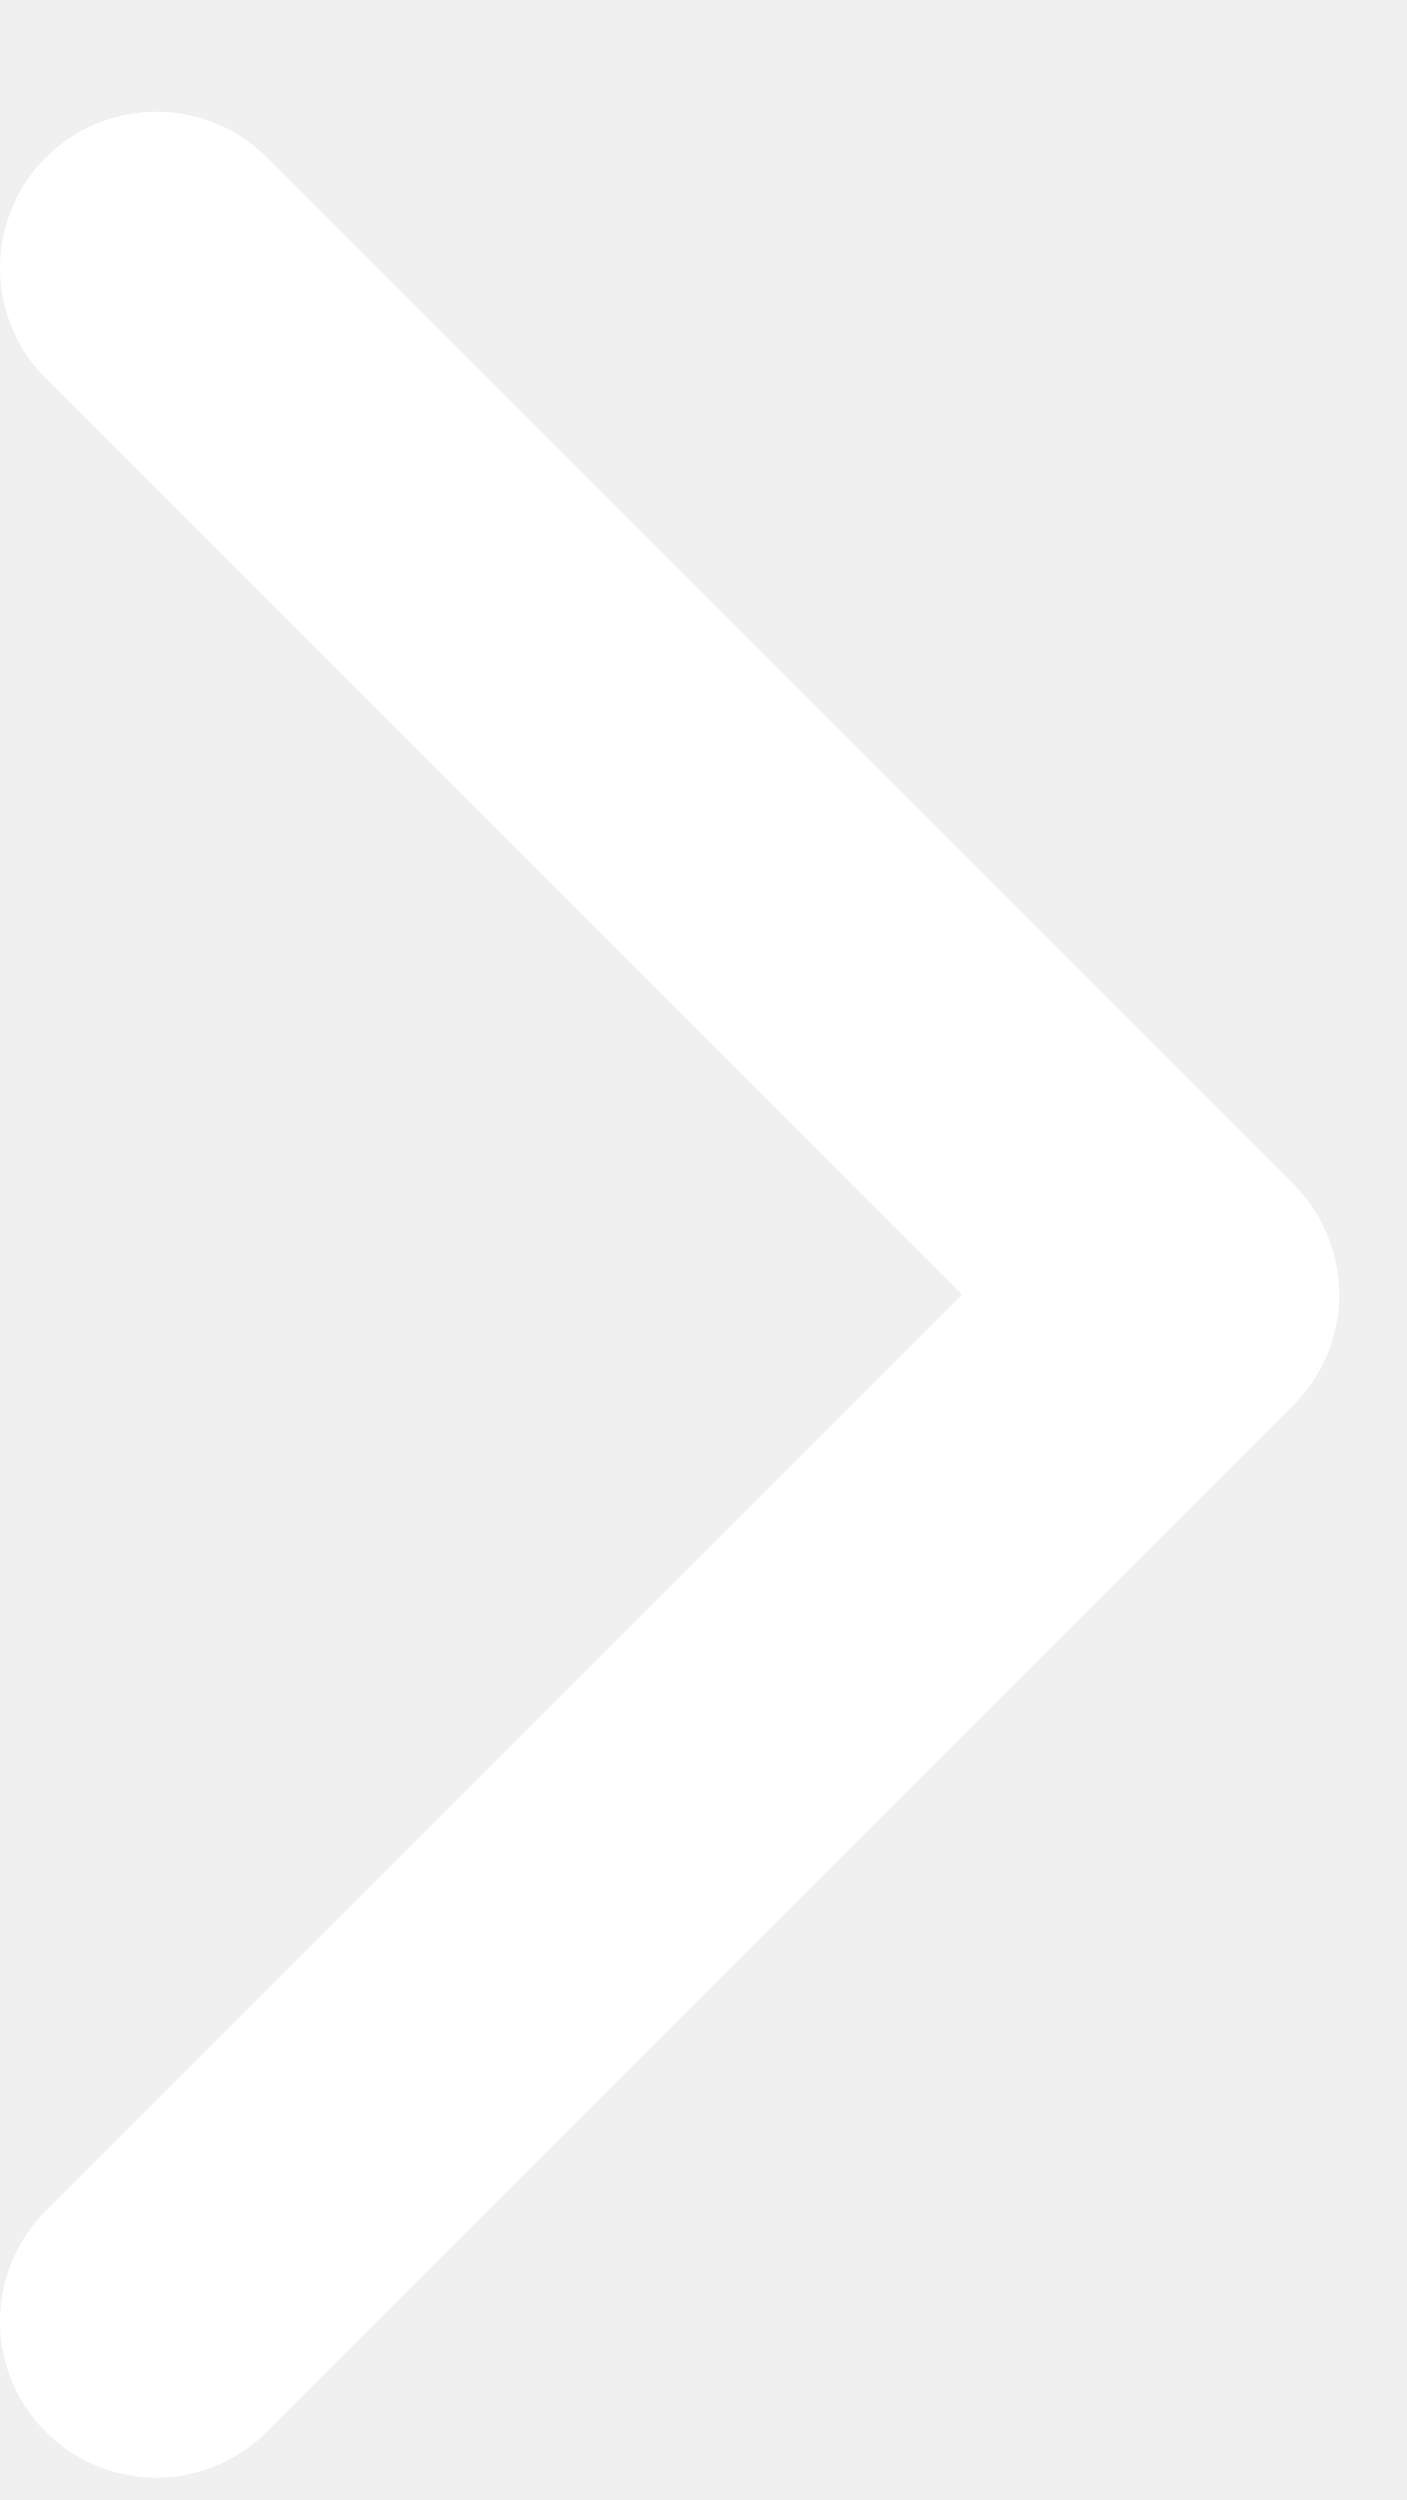
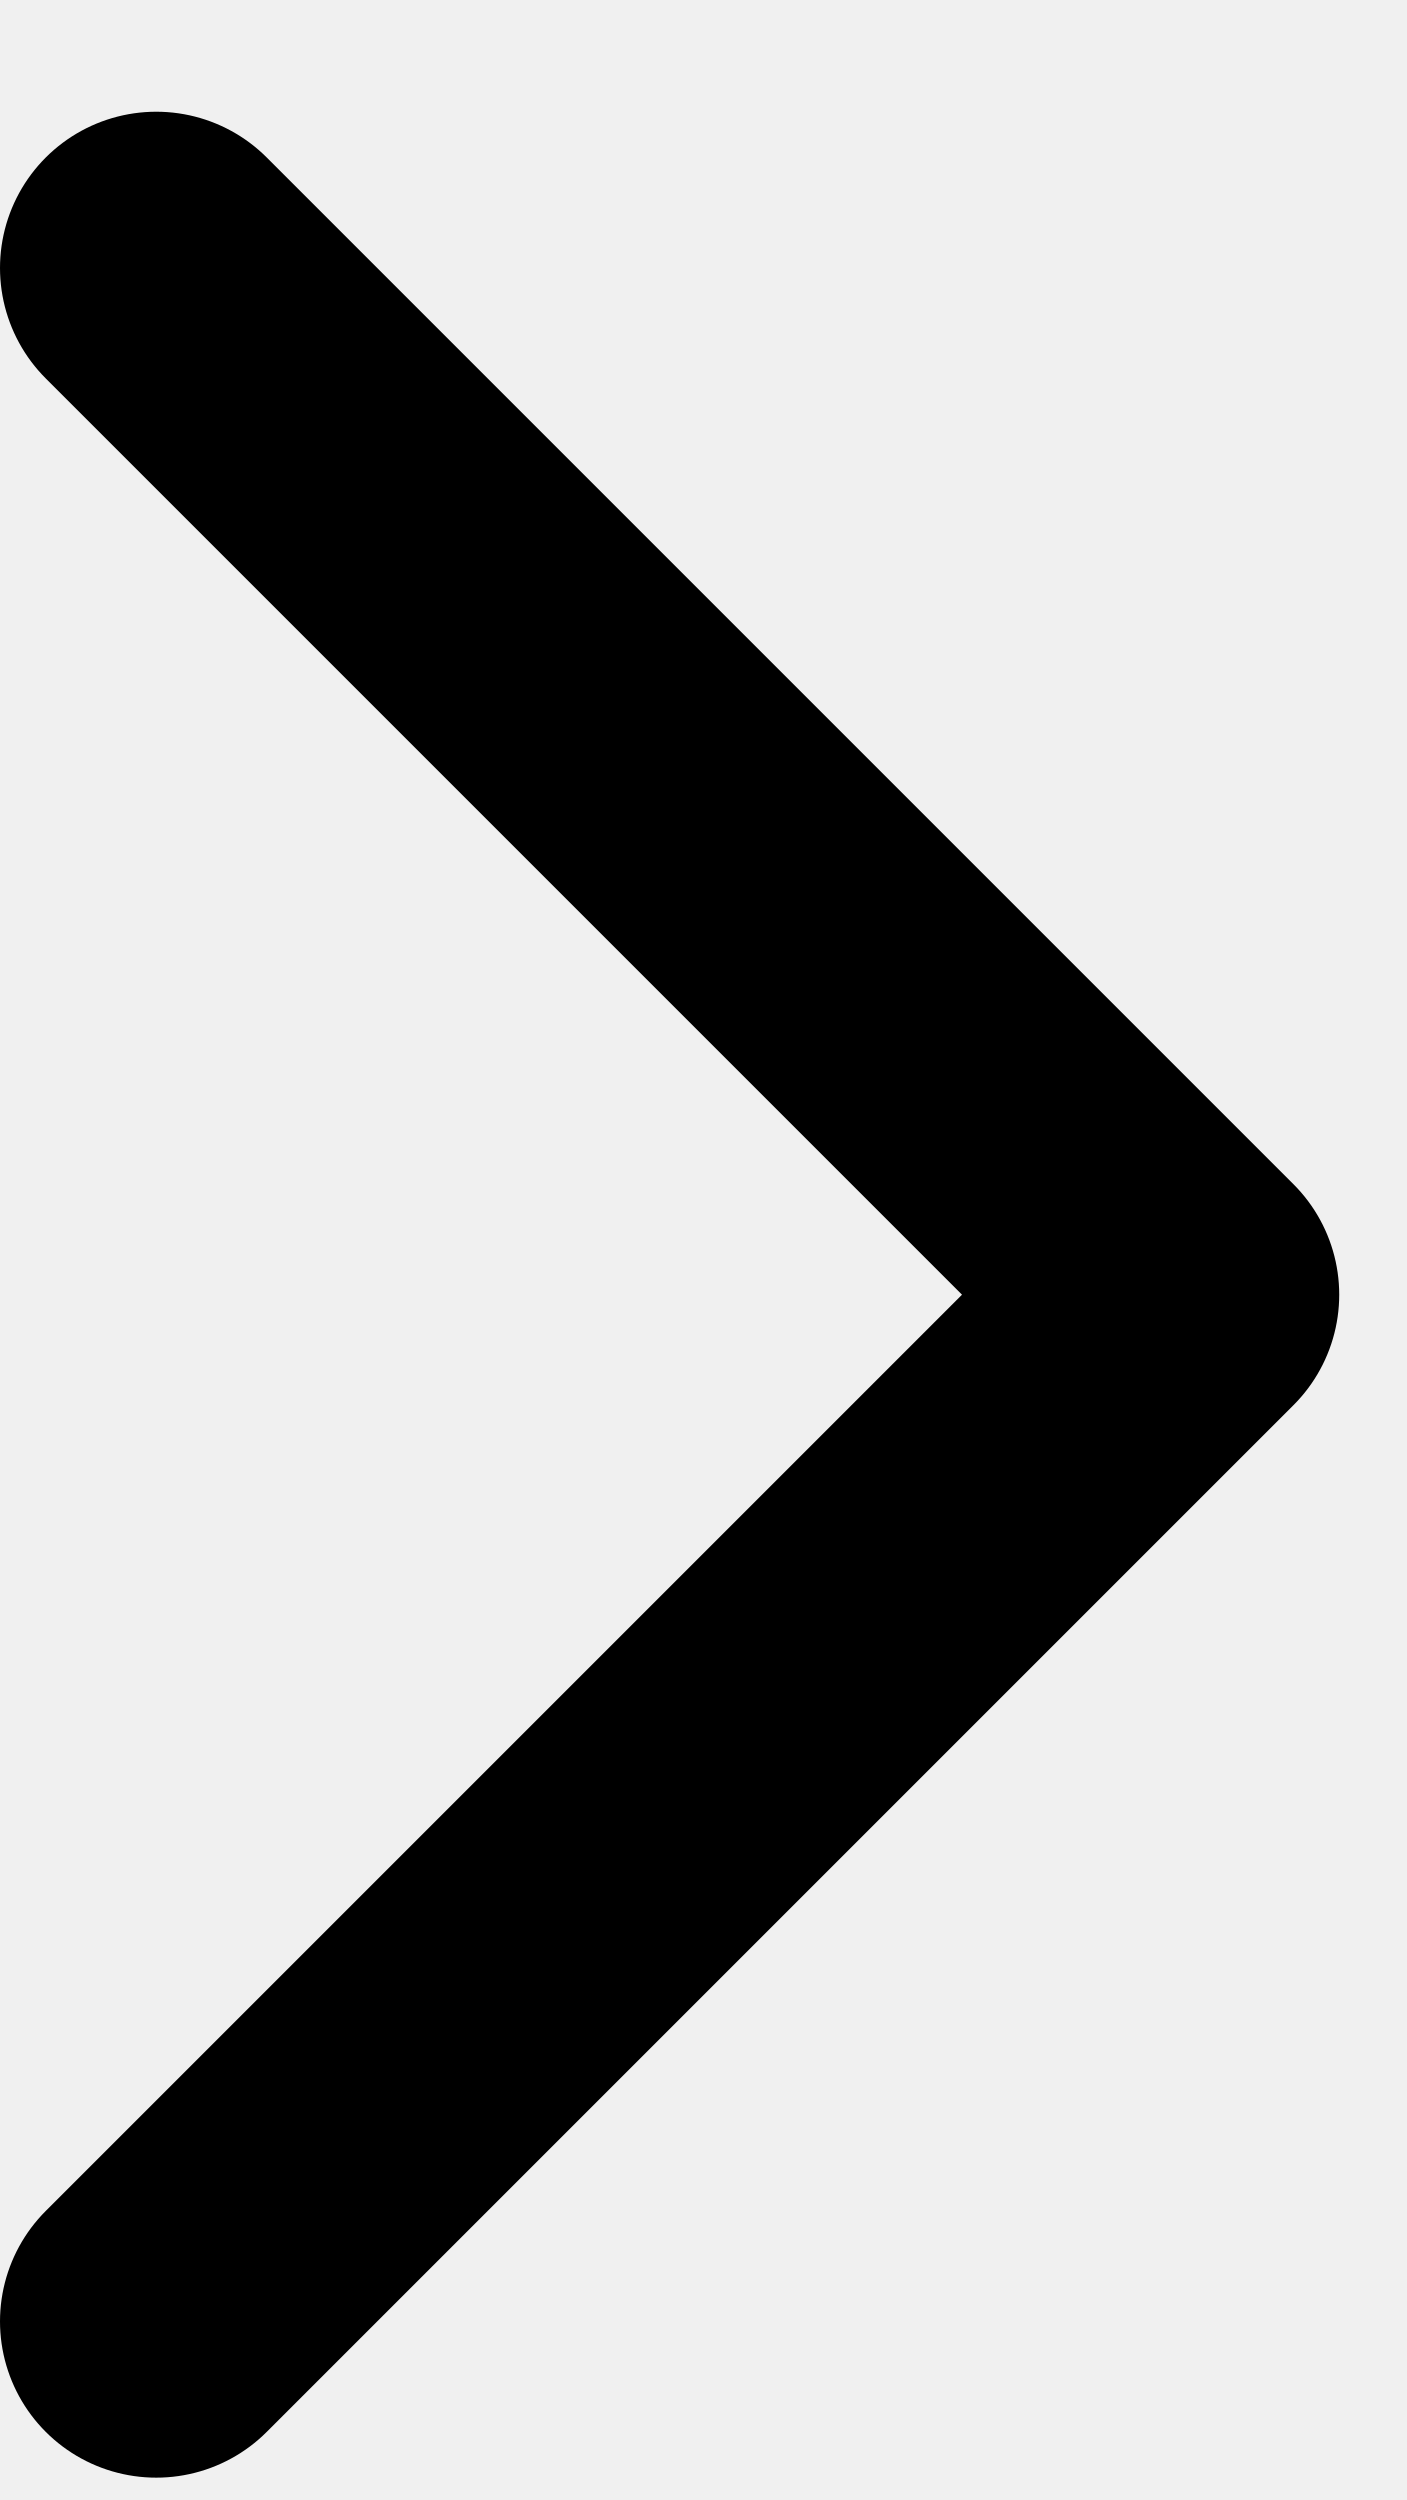
<svg xmlns="http://www.w3.org/2000/svg" width="9" height="16" viewBox="0 0 9 16" fill="none">
-   <path d="M1 14.857L7.571 8.286L1 1.715" stroke="white" stroke-width="2" stroke-linecap="round" stroke-linejoin="round" />
+   <path d="M1 14.857L7.571 8.286L1 1.715" stroke="currentColor" stroke-width="2" stroke-linecap="round" stroke-linejoin="round" />
</svg>
